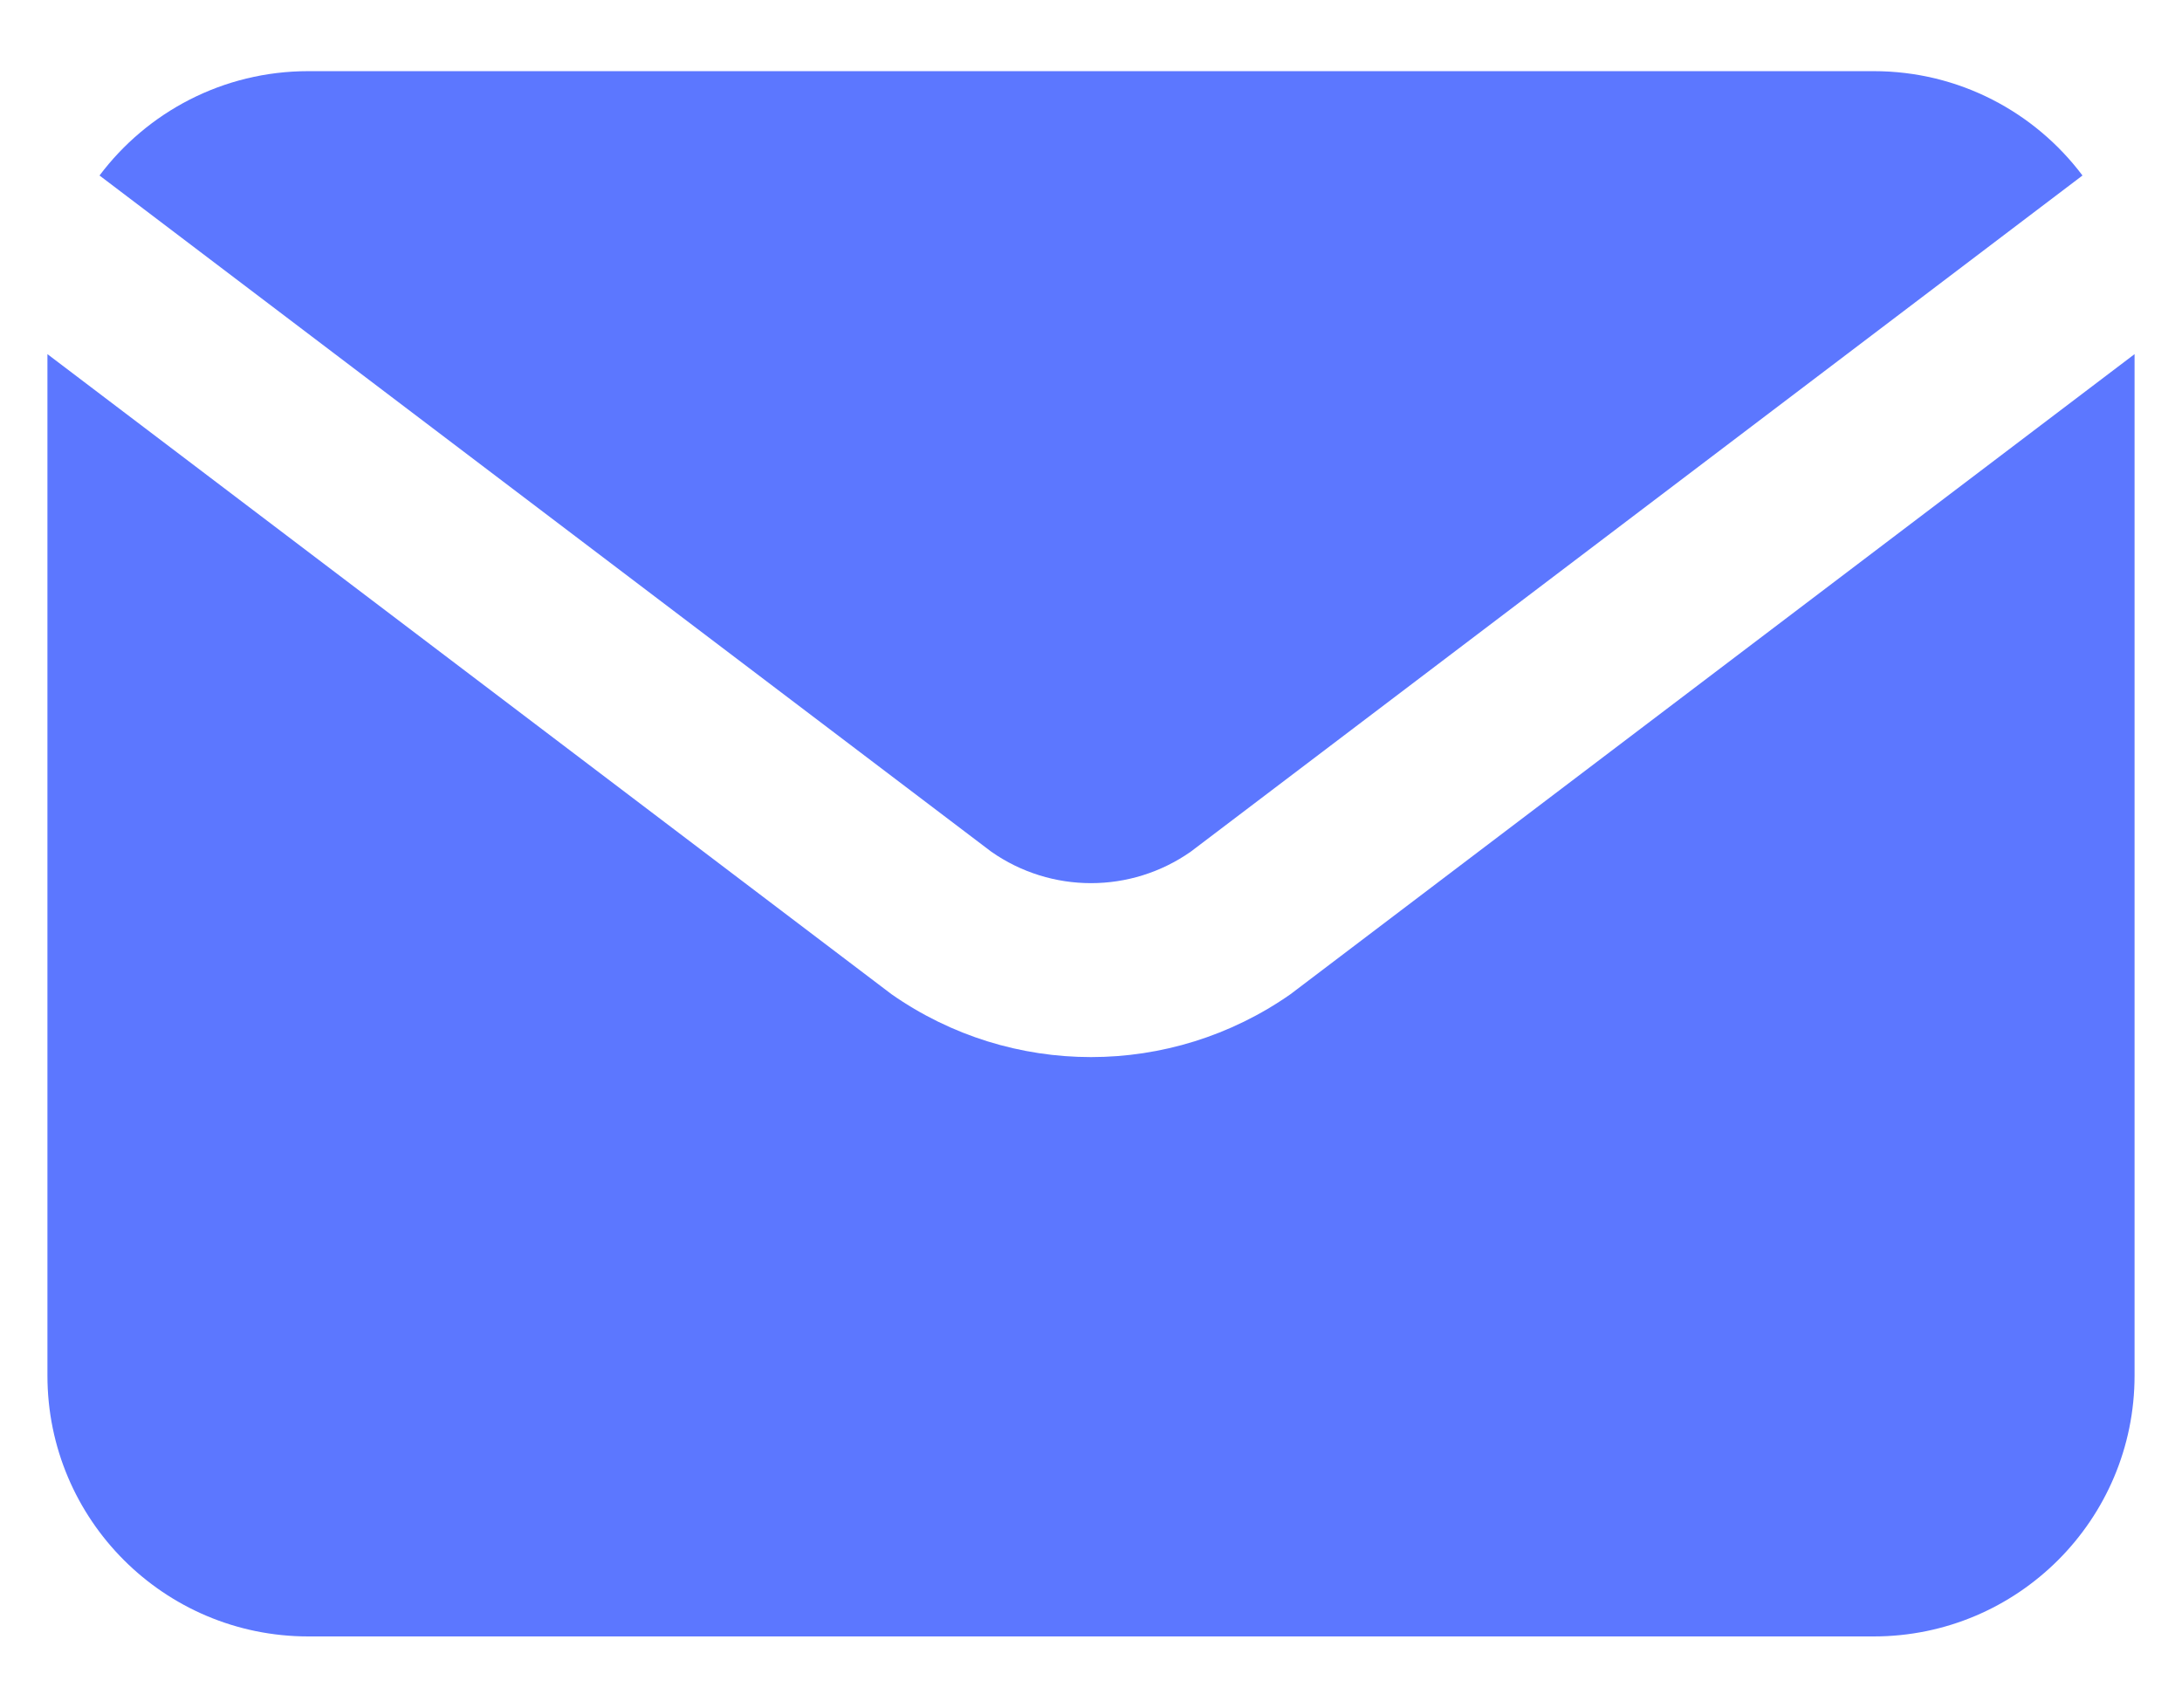
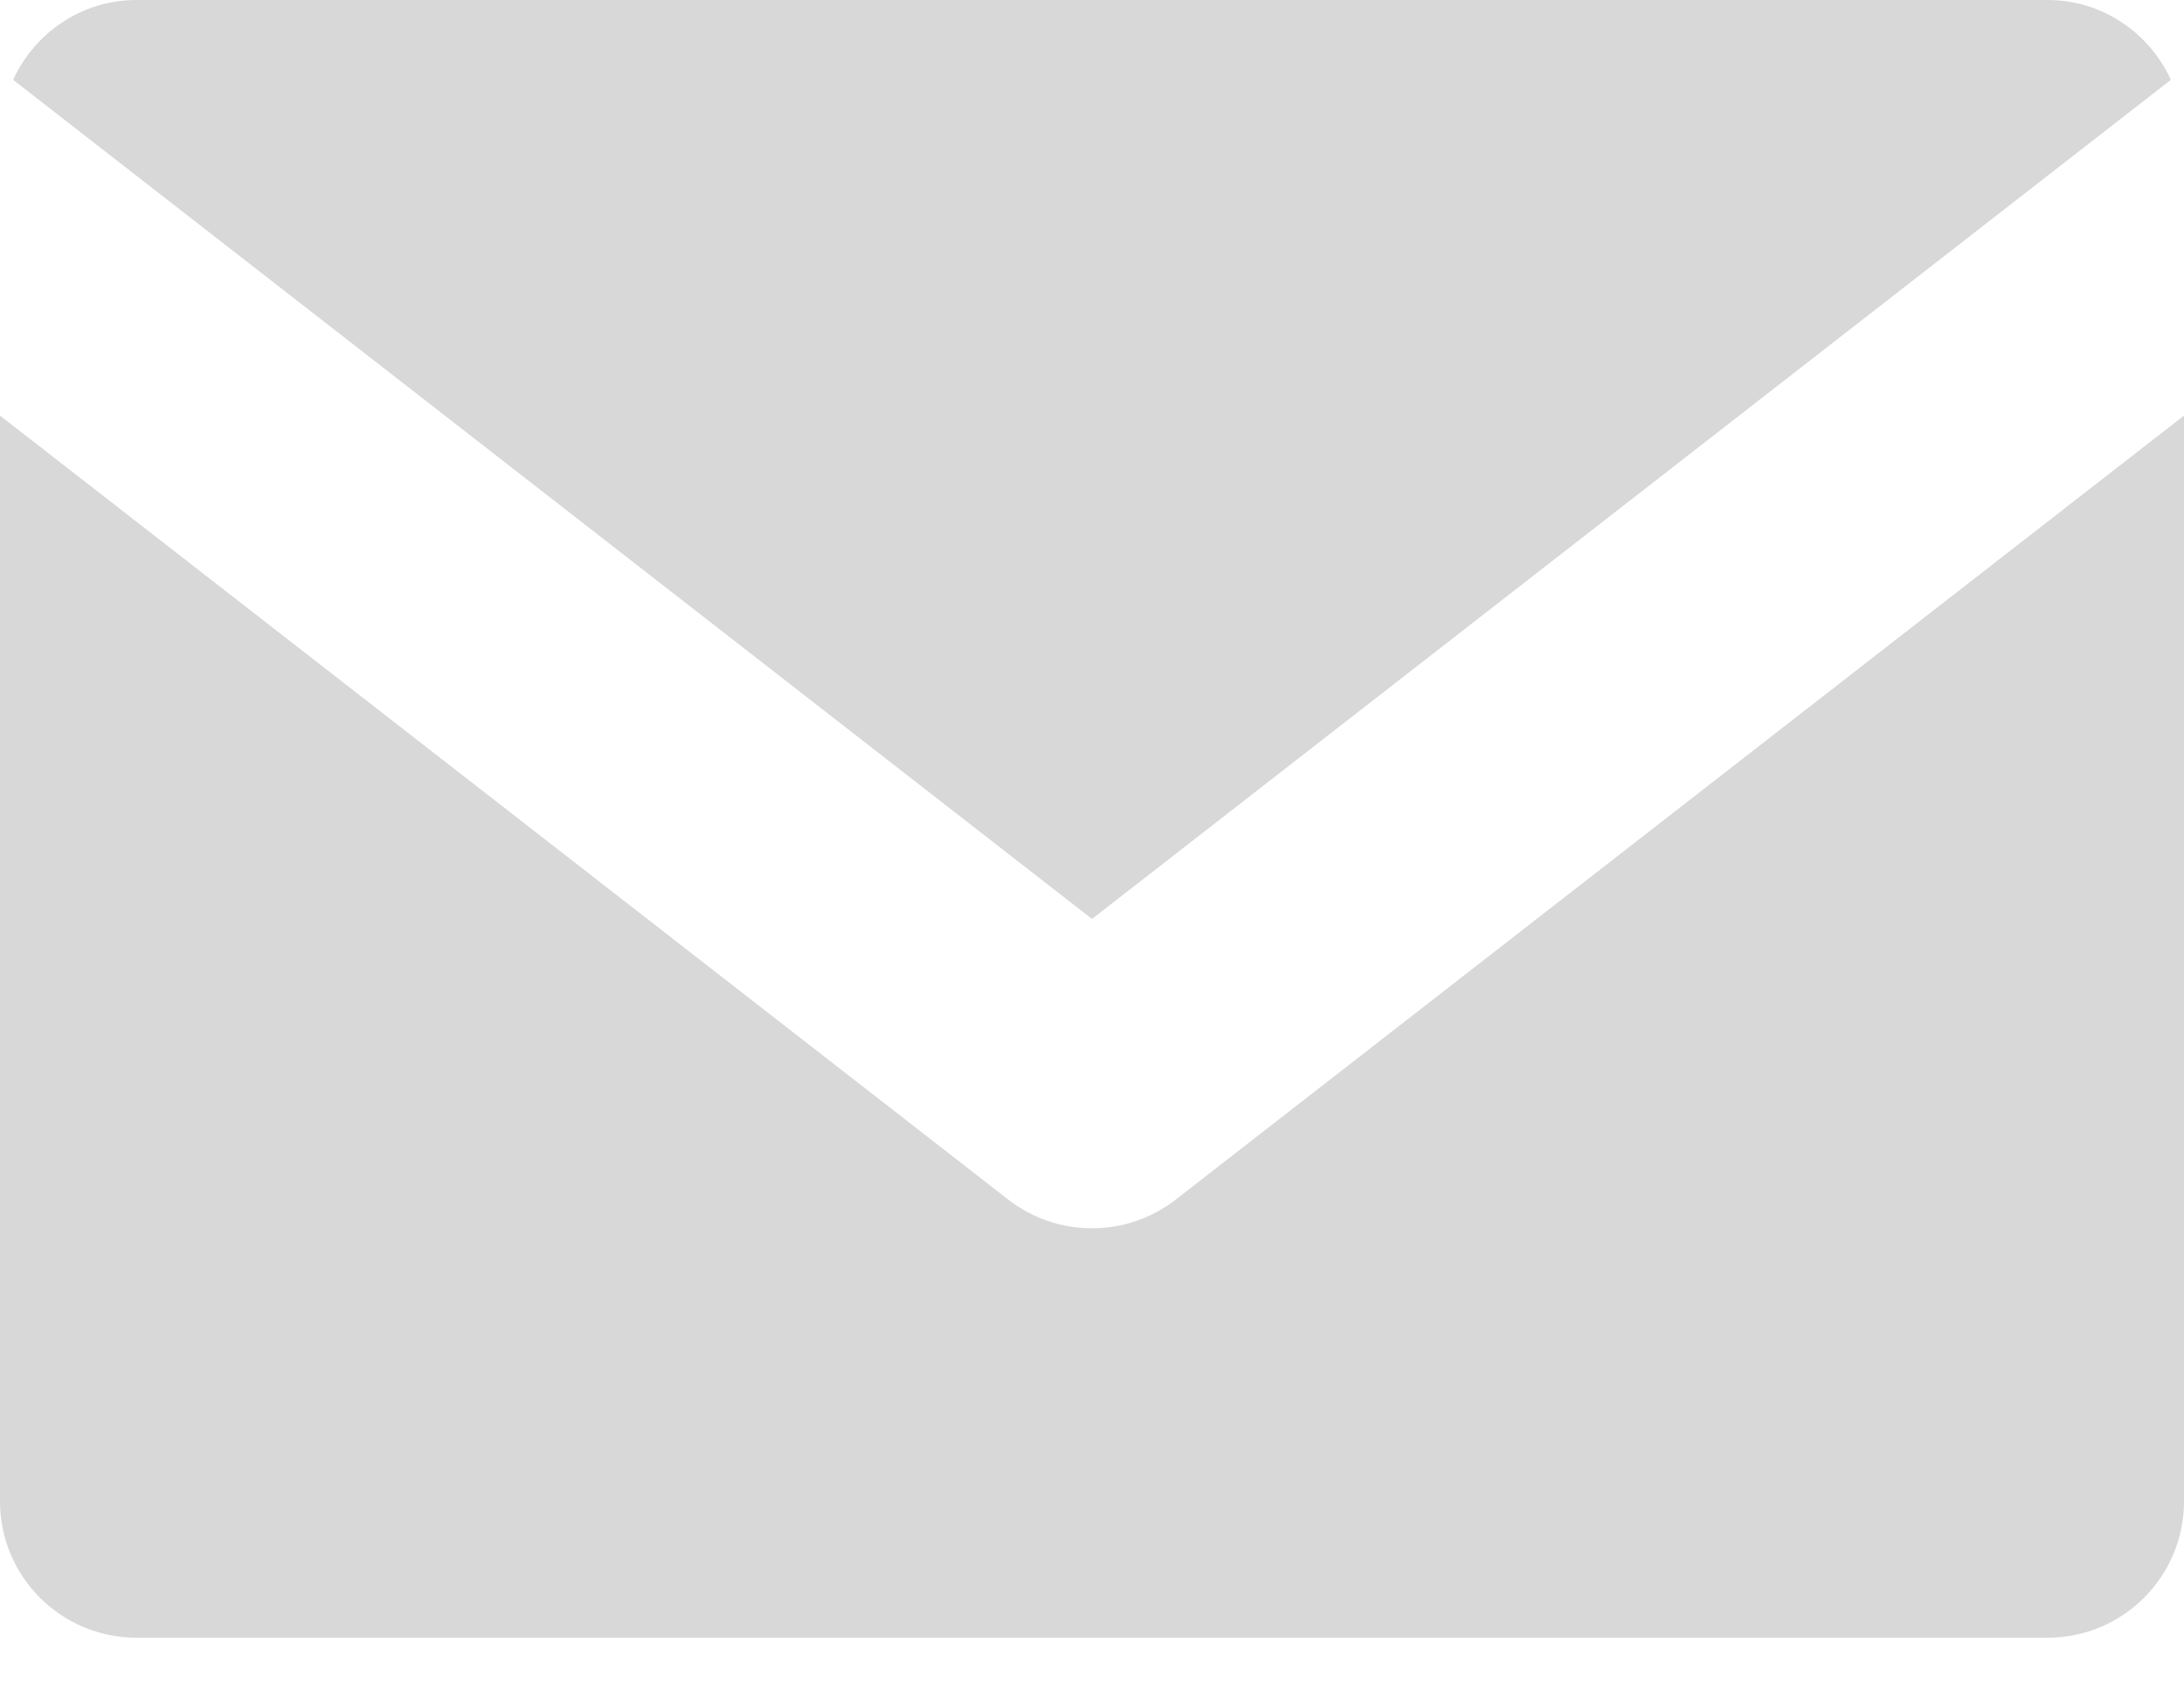
- <svg xmlns="http://www.w3.org/2000/svg" width="23" height="18" viewBox="0 0 23 18" fill="none">
-   <path fill-rule="evenodd" clip-rule="evenodd" d="M21.951 1.85L12.551 8.978C11.92 9.42 11.08 9.42 10.449 8.978L1.049 1.85C1.551 1.182 2.35 0.75 3.25 0.75H19.75C20.65 0.75 21.449 1.182 21.951 1.85ZM22.5 3.733V14.5C22.5 16.019 21.269 17.25 19.75 17.25H3.25C1.731 17.25 0.5 16.019 0.5 14.5V3.733L9.397 10.48C10.66 11.364 12.34 11.364 13.603 10.48L22.5 3.733Z" fill="#5C77FF" />
+ <svg xmlns="http://www.w3.org/2000/svg" width="31" height="24" viewBox="0 0 31 24" fill="none">
+   <path d="M15.5 13.046L30.814 1.133C30.508 0.467 29.844 0 29.062 0H1.938C1.156 0 0.492 0.467 0.186 1.133L15.5 13.046Z" fill="#D8D8D8" />
+   <path d="M16.69 17.029C16.34 17.301 15.92 17.438 15.5 17.438C15.08 17.438 14.66 17.301 14.31 17.029L0 5.9V21.312C0 22.383 0.867 23.25 1.938 23.25H29.062C30.134 23.25 31 22.383 31 21.312V5.9L16.69 17.029Z" fill="#D8D8D8" />
</svg>
